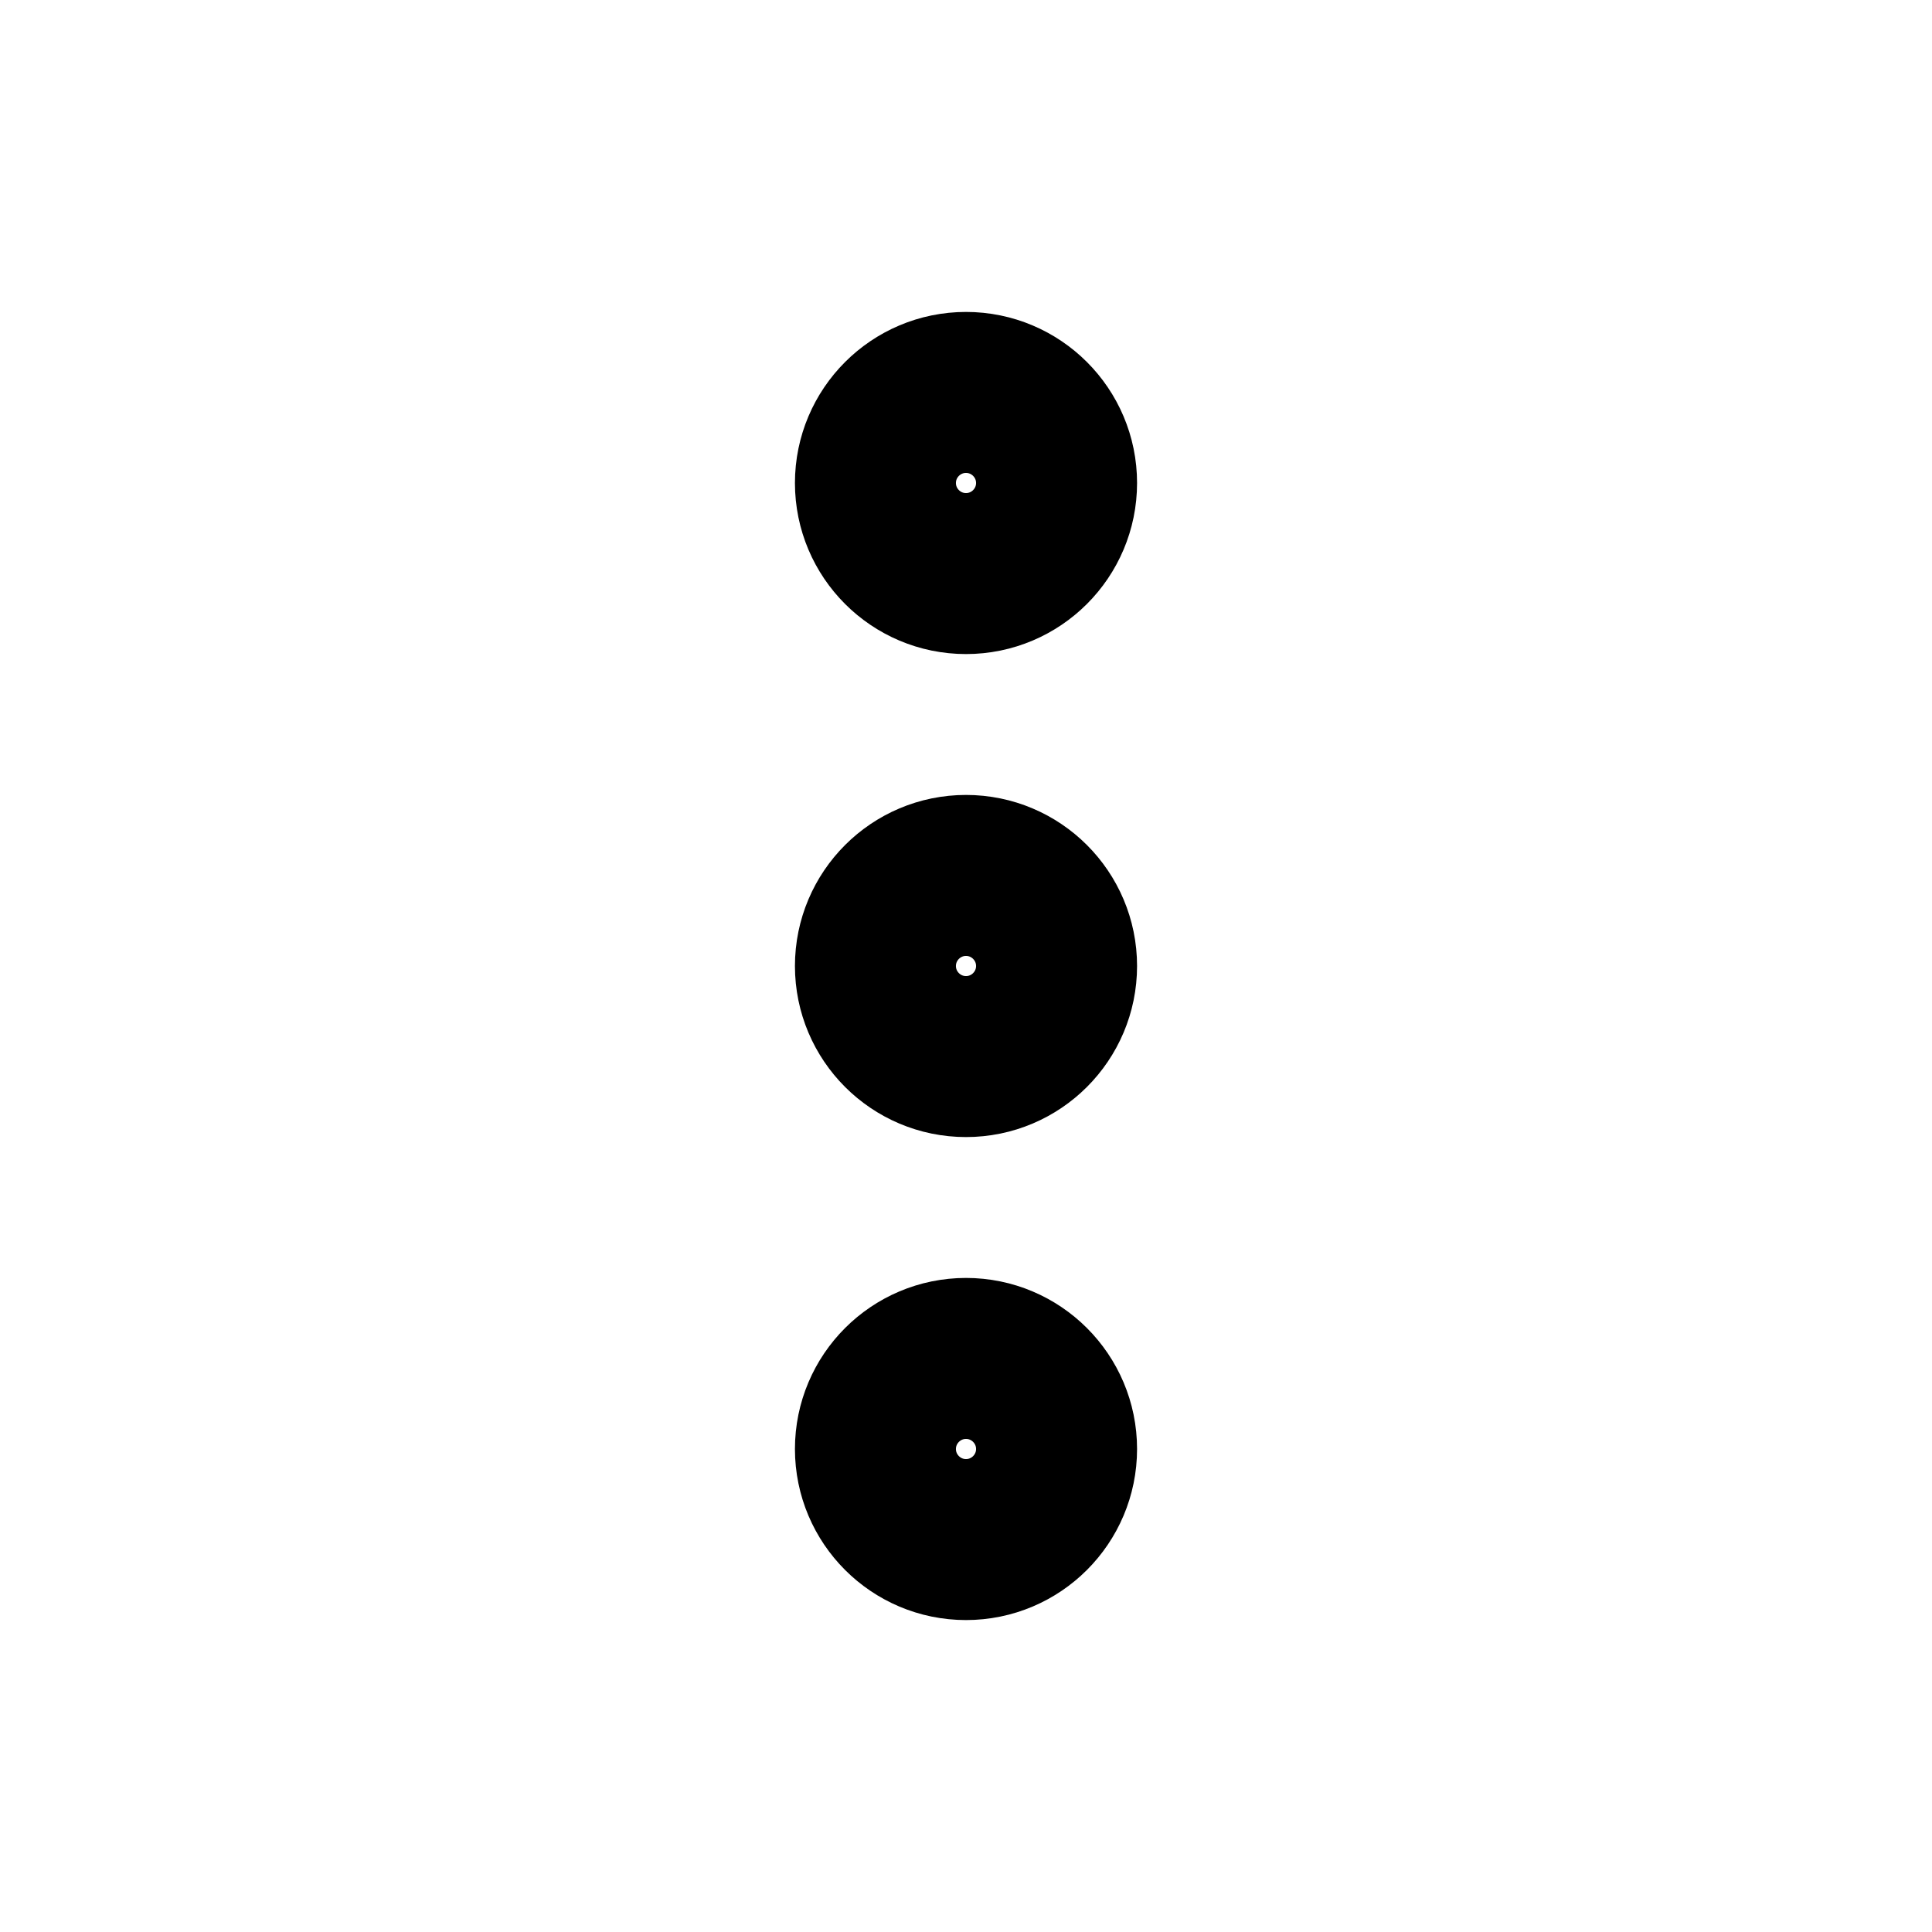
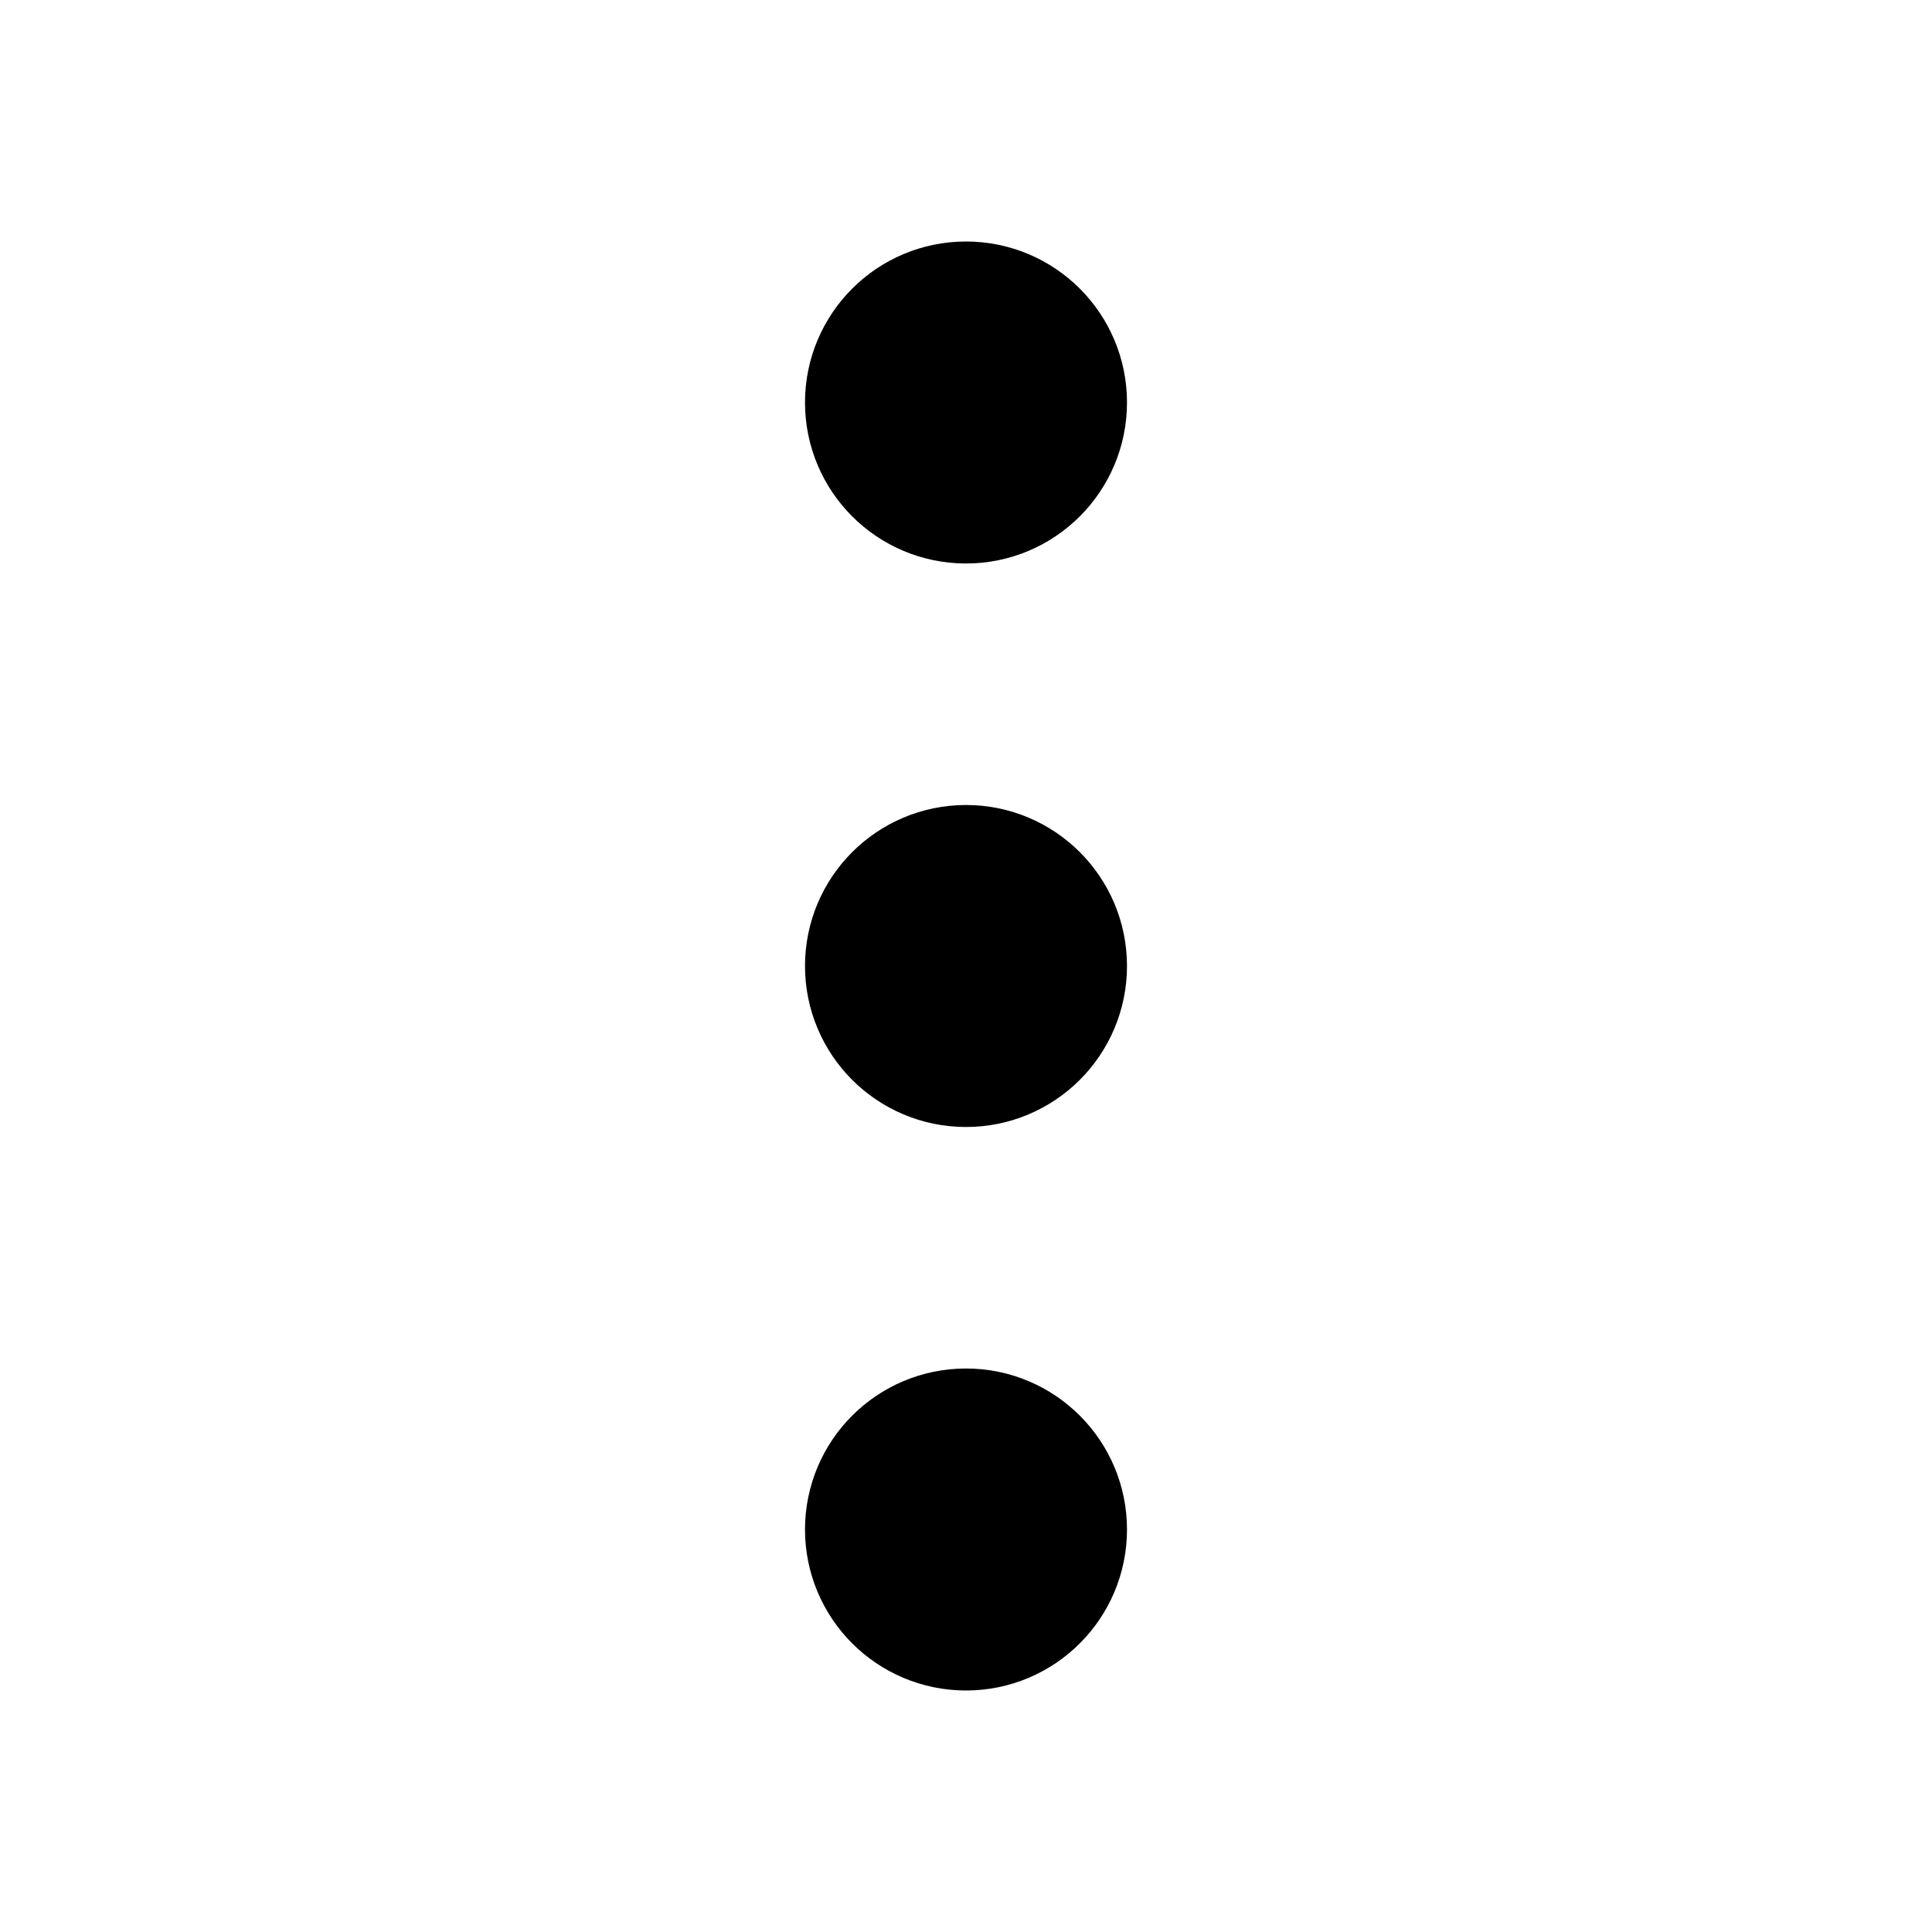
- <svg xmlns="http://www.w3.org/2000/svg" width="24" height="24" viewBox="0 0 24 24" fill="none">
-   <path d="M12 13.125C12.621 13.125 13.125 12.621 13.125 12C13.125 11.379 12.621 10.875 12 10.875C11.379 10.875 10.875 11.379 10.875 12C10.875 12.621 11.379 13.125 12 13.125Z" fill="none" stroke="currentColor" stroke-width="2" stroke-linejoin="round" stroke-linecap="round" />
-   <path d="M12 7.125C12.621 7.125 13.125 6.621 13.125 6C13.125 5.379 12.621 4.875 12 4.875C11.379 4.875 10.875 5.379 10.875 6C10.875 6.621 11.379 7.125 12 7.125Z" fill="none" stroke="currentColor" stroke-width="2" stroke-linejoin="round" stroke-linecap="round" />
-   <path d="M12 19.125C12.621 19.125 13.125 18.621 13.125 18C13.125 17.379 12.621 16.875 12 16.875C11.379 16.875 10.875 17.379 10.875 18C10.875 18.621 11.379 19.125 12 19.125Z" fill="none" stroke="currentColor" stroke-width="2" stroke-linejoin="round" stroke-linecap="round" />
+ <svg xmlns="http://www.w3.org/2000/svg" width="24" height="24" viewBox="0 0 24 24" fill="none" stroke="currentColor" stroke-width="2" stroke-linecap="round" stroke-linejoin="round">
+   <circle cx="12" cy="5" r="1" />
+   <circle cx="12" cy="12" r="1" />
+   <circle cx="12" cy="19" r="1" />
</svg>
